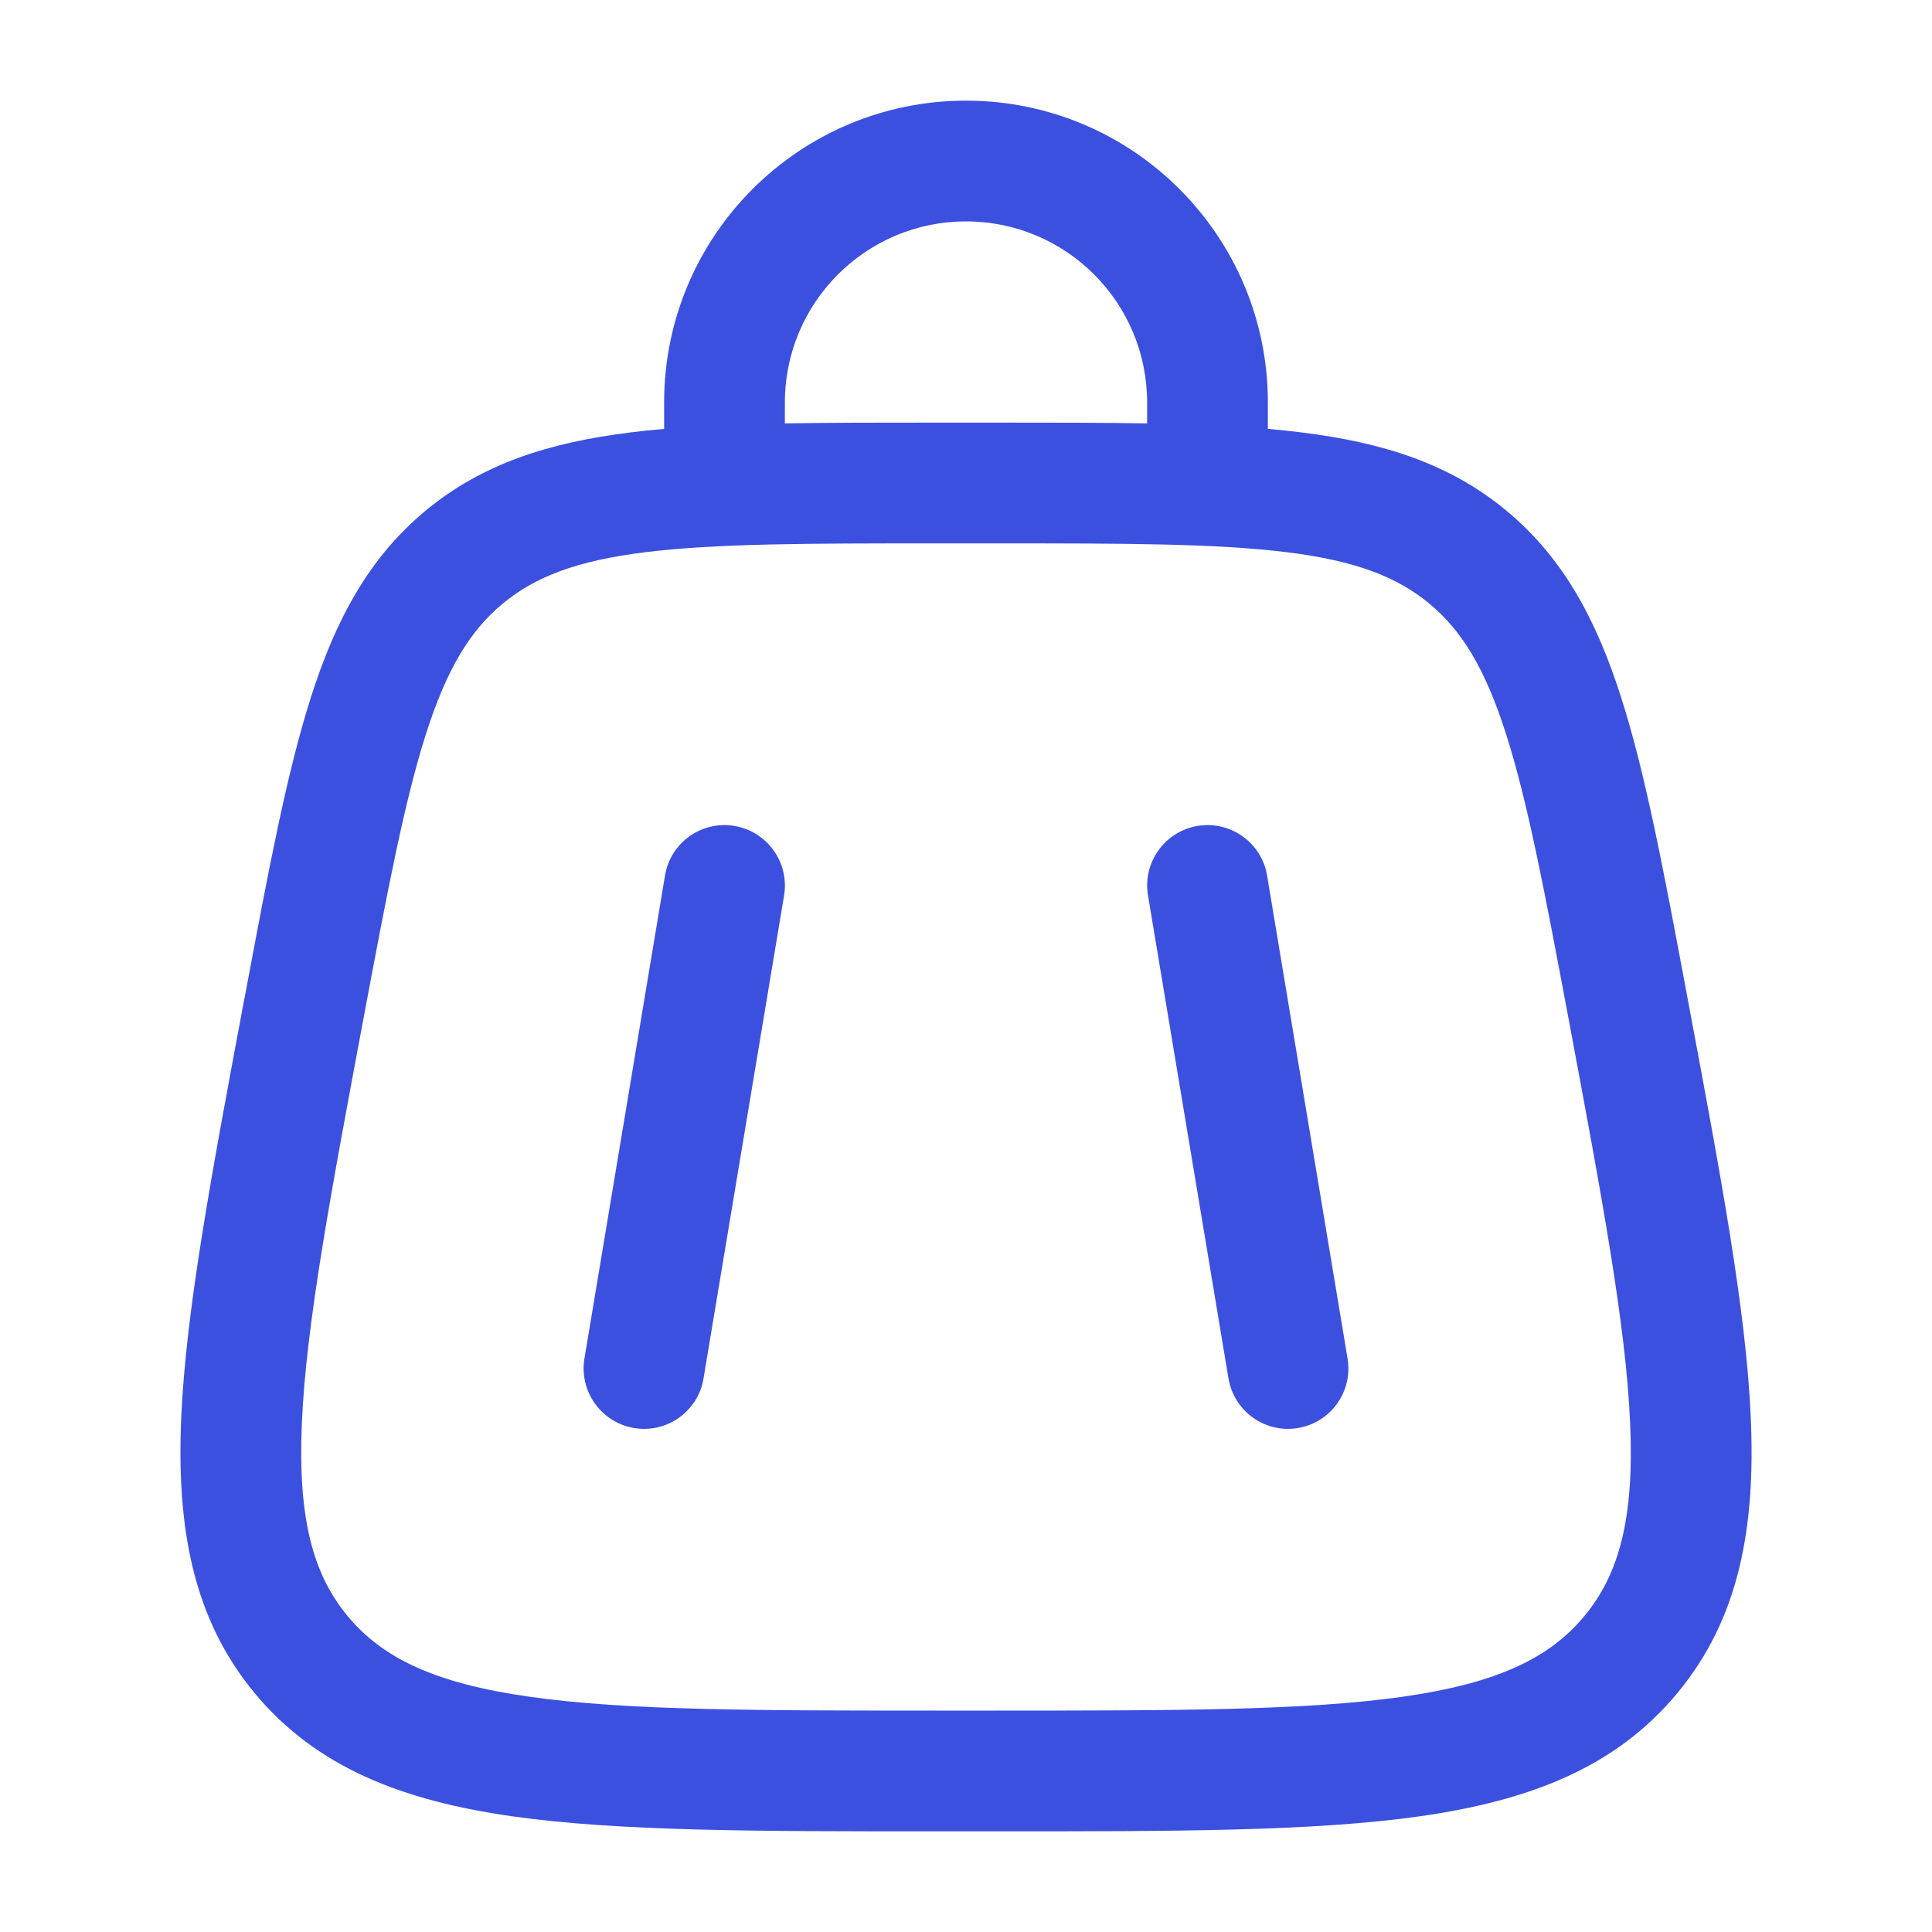
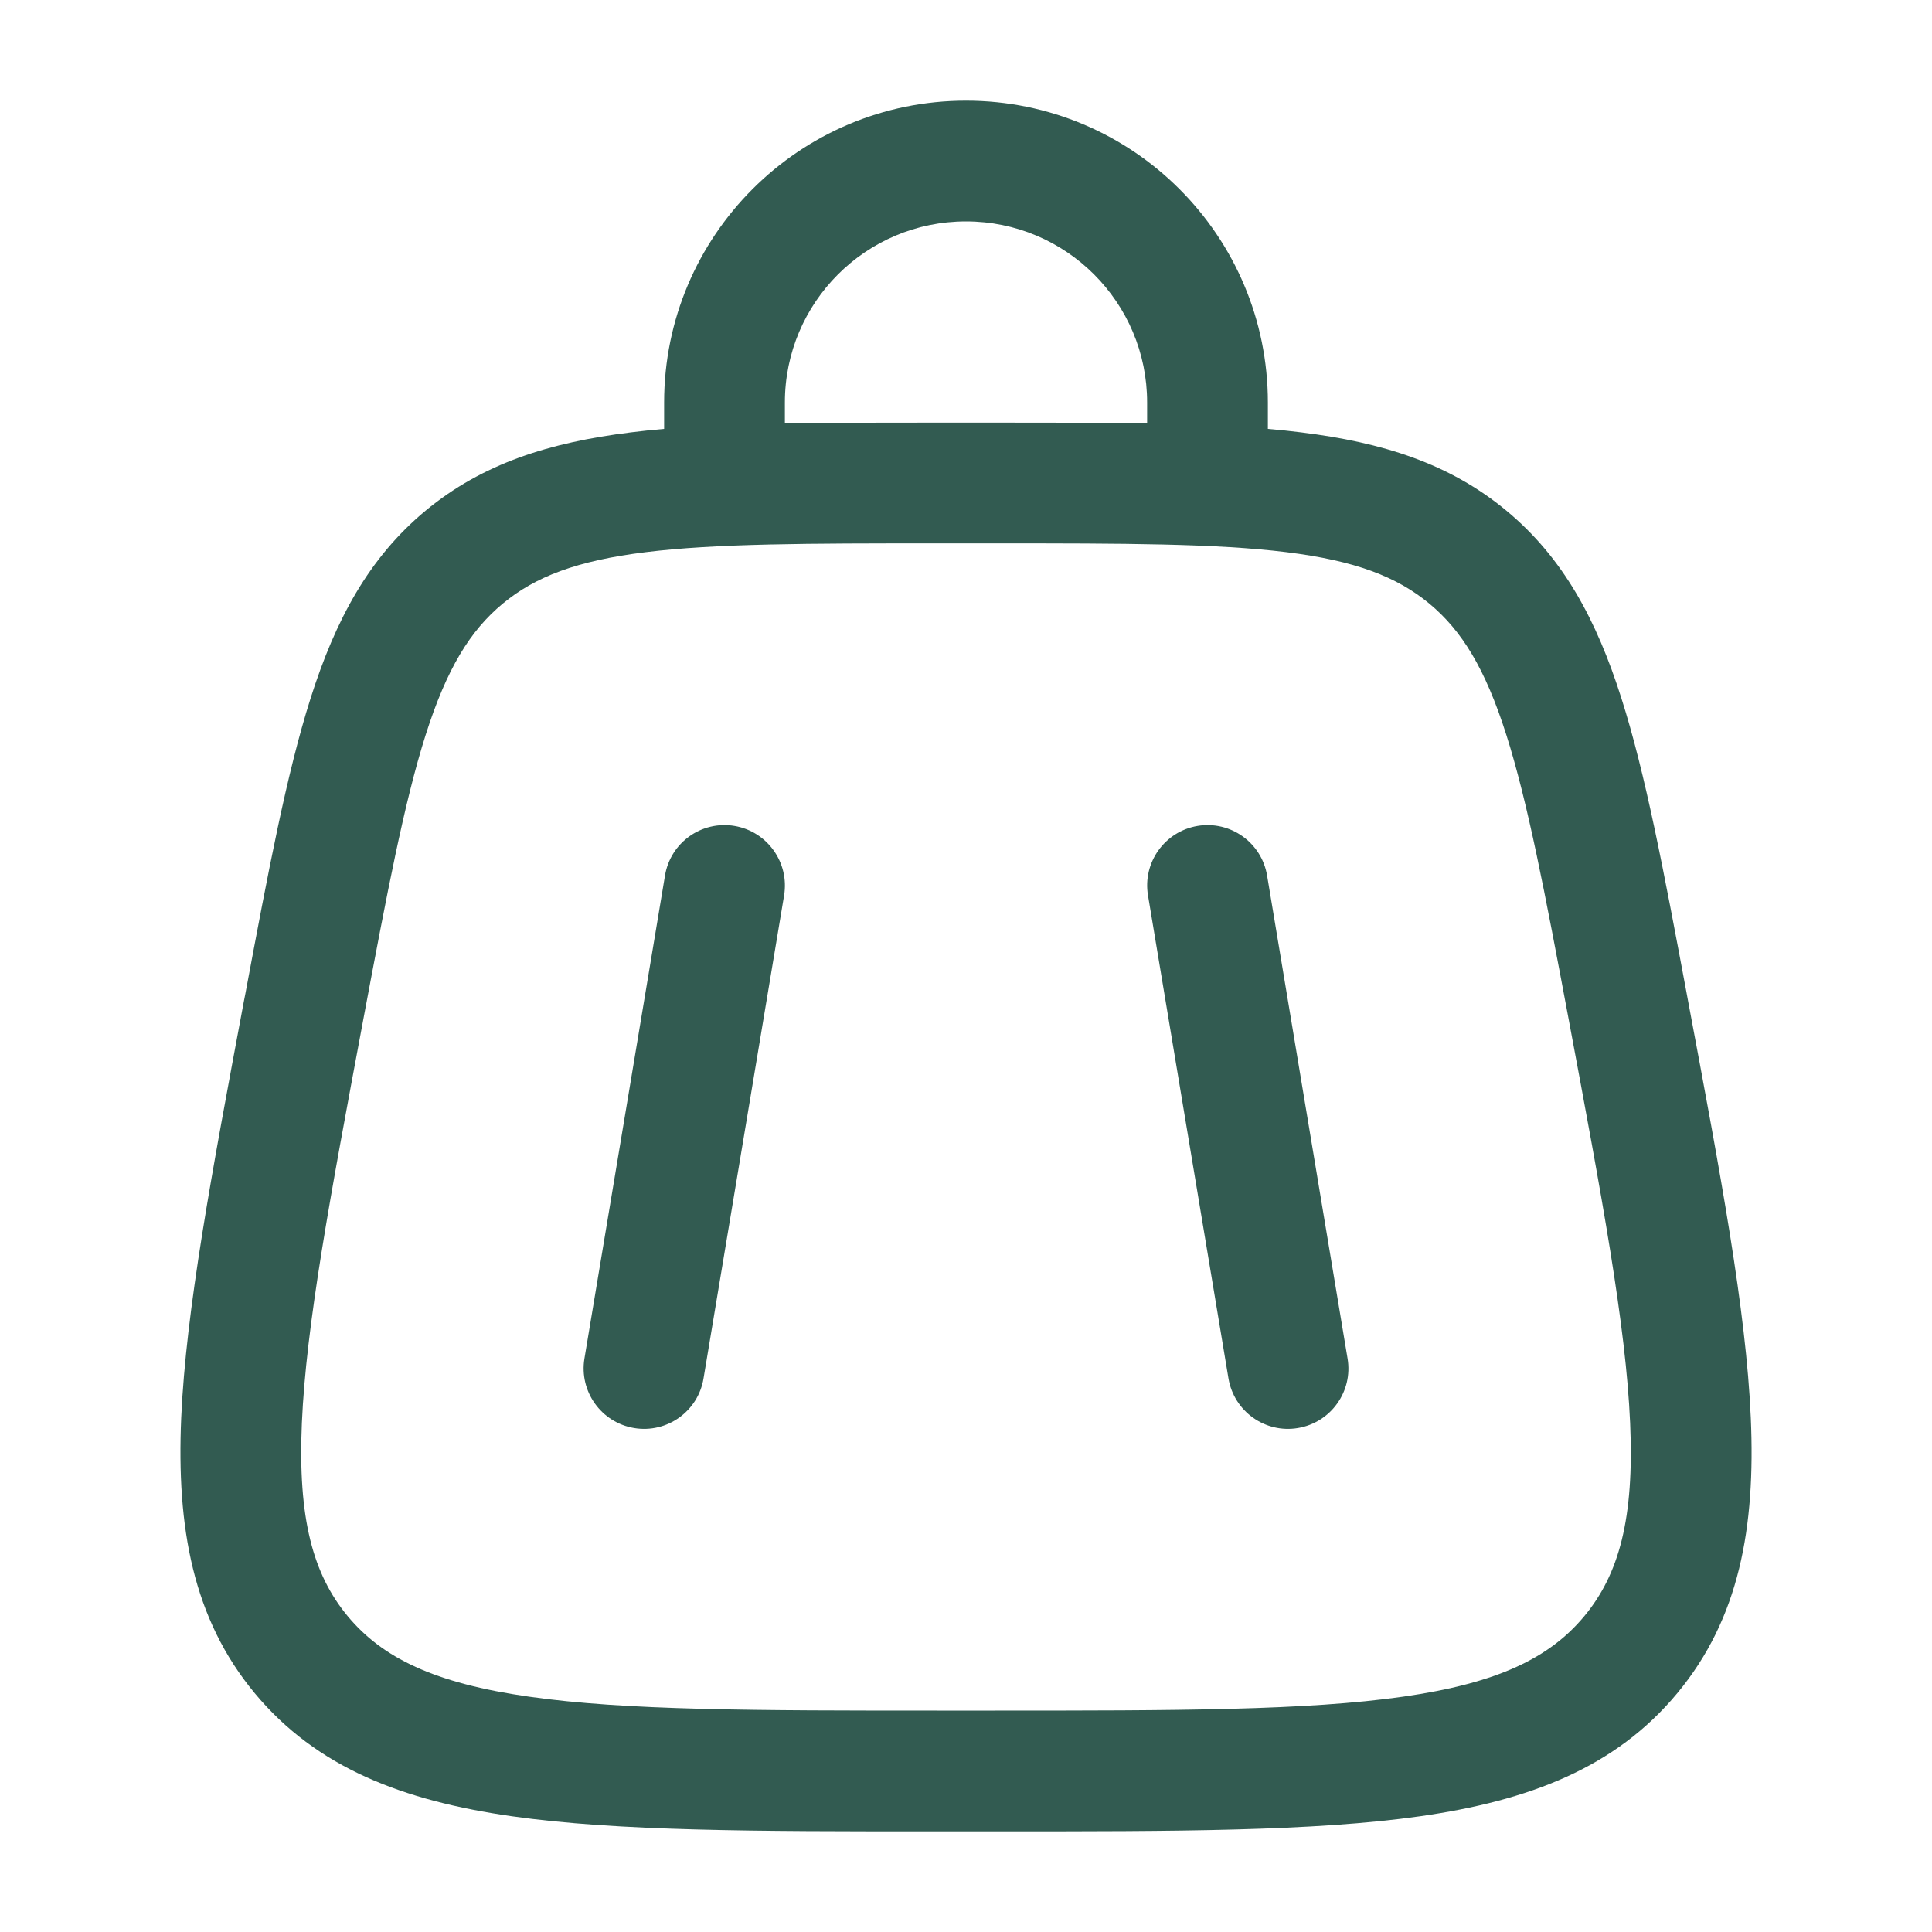
<svg xmlns="http://www.w3.org/2000/svg" width="20" height="20" viewBox="0 0 20 20" fill="none">
-   <path fill-rule="evenodd" clip-rule="evenodd" d="M10 2.292C8.965 2.292 8.125 3.131 8.125 4.167V4.383C8.589 4.375 9.099 4.375 9.658 4.375H10.343C10.902 4.375 11.411 4.375 11.875 4.383V4.167C11.875 3.131 11.036 2.292 10 2.292ZM13.125 4.44V4.167C13.125 2.441 11.726 1.042 10 1.042C8.274 1.042 6.875 2.441 6.875 4.167V4.44C6.756 4.45 6.641 4.462 6.53 4.476C5.689 4.58 4.995 4.798 4.405 5.287C3.816 5.776 3.473 6.418 3.216 7.226C2.967 8.009 2.778 9.016 2.541 10.282L2.523 10.374C2.189 12.159 1.925 13.566 1.876 14.676C1.827 15.813 1.996 16.755 2.637 17.528C3.279 18.301 4.173 18.641 5.3 18.802C6.399 18.958 7.831 18.958 9.648 18.958H10.352C12.169 18.958 13.601 18.958 14.7 18.802C15.827 18.641 16.722 18.301 17.363 17.528C18.005 16.755 18.174 15.813 18.124 14.676C18.076 13.566 17.812 12.159 17.477 10.374L17.46 10.282C17.223 9.016 17.034 8.009 16.784 7.226C16.527 6.418 16.184 5.776 15.595 5.287C15.006 4.798 14.312 4.58 13.47 4.476C13.359 4.462 13.244 4.45 13.125 4.44ZM6.684 5.716C5.971 5.804 5.54 5.97 5.204 6.249C4.867 6.528 4.625 6.921 4.407 7.606C4.184 8.307 4.008 9.237 3.761 10.553C3.415 12.401 3.169 13.72 3.125 14.73C3.082 15.723 3.241 16.298 3.599 16.73C3.957 17.161 4.493 17.424 5.477 17.564C6.477 17.707 7.82 17.708 9.7 17.708H10.301C12.181 17.708 13.523 17.707 14.524 17.564C15.507 17.424 16.043 17.161 16.401 16.73C16.759 16.298 16.919 15.723 16.875 14.73C16.831 13.72 16.585 12.401 16.239 10.553C15.992 9.237 15.816 8.307 15.593 7.606C15.375 6.921 15.133 6.528 14.797 6.249C14.46 5.97 14.03 5.804 13.317 5.716C12.587 5.626 11.64 5.625 10.301 5.625H9.7C8.361 5.625 7.414 5.626 6.684 5.716ZM7.603 8.55C7.943 8.607 8.173 8.929 8.117 9.269L7.283 14.269C7.227 14.61 6.905 14.84 6.564 14.783C6.224 14.726 5.994 14.404 6.05 14.064L6.884 9.064C6.94 8.723 7.262 8.493 7.603 8.55ZM12.397 8.55C12.738 8.493 13.06 8.723 13.117 9.064L13.95 14.064C14.007 14.404 13.777 14.726 13.436 14.783C13.096 14.84 12.774 14.61 12.717 14.269L11.884 9.269C11.827 8.929 12.057 8.607 12.397 8.55Z" fill="#3C50E0" />
+   <path fill-rule="evenodd" clip-rule="evenodd" d="M10 2.292C8.965 2.292 8.125 3.131 8.125 4.167V4.383C8.589 4.375 9.099 4.375 9.658 4.375H10.343C10.902 4.375 11.411 4.375 11.875 4.383V4.167C11.875 3.131 11.036 2.292 10 2.292ZM13.125 4.44V4.167C13.125 2.441 11.726 1.042 10 1.042C8.274 1.042 6.875 2.441 6.875 4.167V4.44C6.756 4.45 6.641 4.462 6.53 4.476C5.689 4.58 4.995 4.798 4.405 5.287C3.816 5.776 3.473 6.418 3.216 7.226C2.967 8.009 2.778 9.016 2.541 10.282L2.523 10.374C2.189 12.159 1.925 13.566 1.876 14.676C1.827 15.813 1.996 16.755 2.637 17.528C3.279 18.301 4.173 18.641 5.3 18.802C6.399 18.958 7.831 18.958 9.648 18.958H10.352C12.169 18.958 13.601 18.958 14.7 18.802C15.827 18.641 16.722 18.301 17.363 17.528C18.005 16.755 18.174 15.813 18.124 14.676C18.076 13.566 17.812 12.159 17.477 10.374L17.46 10.282C17.223 9.016 17.034 8.009 16.784 7.226C16.527 6.418 16.184 5.776 15.595 5.287C15.006 4.798 14.312 4.58 13.47 4.476C13.359 4.462 13.244 4.45 13.125 4.44ZM6.684 5.716C5.971 5.804 5.54 5.97 5.204 6.249C4.867 6.528 4.625 6.921 4.407 7.606C4.184 8.307 4.008 9.237 3.761 10.553C3.415 12.401 3.169 13.72 3.125 14.73C3.082 15.723 3.241 16.298 3.599 16.73C3.957 17.161 4.493 17.424 5.477 17.564C6.477 17.707 7.82 17.708 9.7 17.708H10.301C12.181 17.708 13.523 17.707 14.524 17.564C15.507 17.424 16.043 17.161 16.401 16.73C16.759 16.298 16.919 15.723 16.875 14.73C16.831 13.72 16.585 12.401 16.239 10.553C15.992 9.237 15.816 8.307 15.593 7.606C15.375 6.921 15.133 6.528 14.797 6.249C14.46 5.97 14.03 5.804 13.317 5.716C12.587 5.626 11.64 5.625 10.301 5.625H9.7C8.361 5.625 7.414 5.626 6.684 5.716ZM7.603 8.55C7.943 8.607 8.173 8.929 8.117 9.269L7.283 14.269C7.227 14.61 6.905 14.84 6.564 14.783C6.224 14.726 5.994 14.404 6.05 14.064L6.884 9.064C6.94 8.723 7.262 8.493 7.603 8.55ZM12.397 8.55C12.738 8.493 13.06 8.723 13.117 9.064L13.95 14.064C14.007 14.404 13.777 14.726 13.436 14.783C13.096 14.84 12.774 14.61 12.717 14.269L11.884 9.269C11.827 8.929 12.057 8.607 12.397 8.55Z" fill="#325B51" />
</svg>
